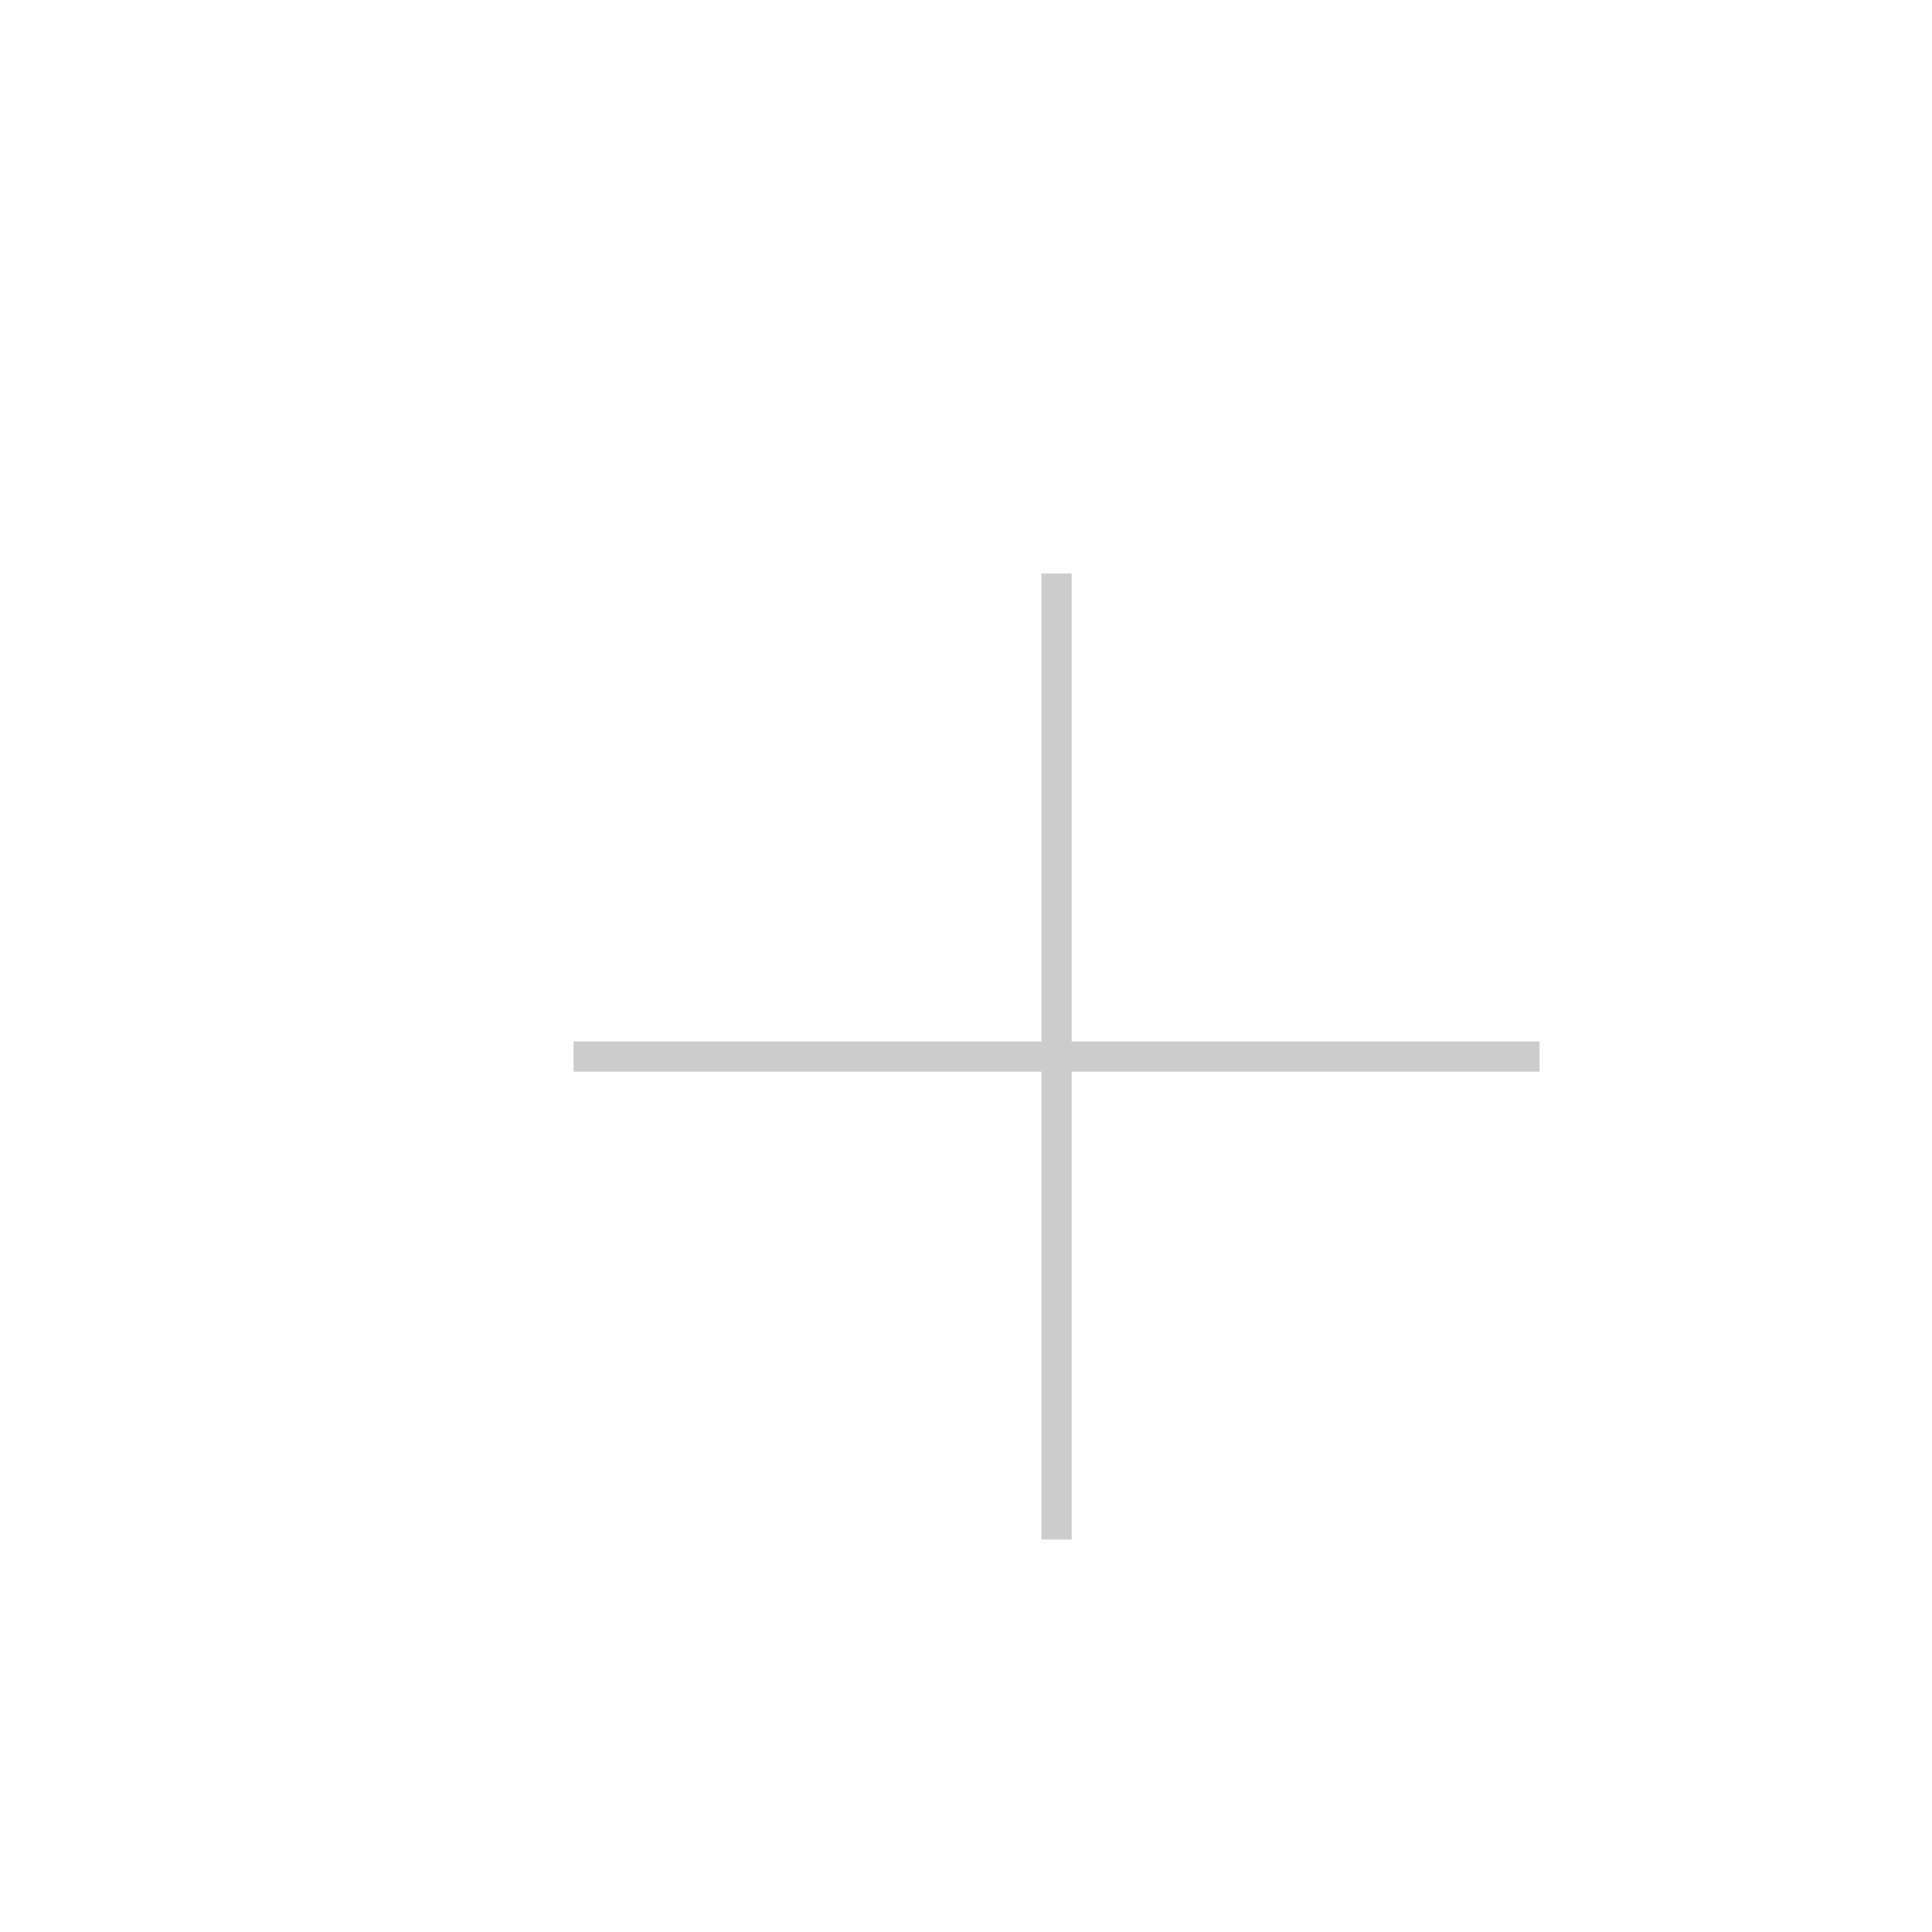
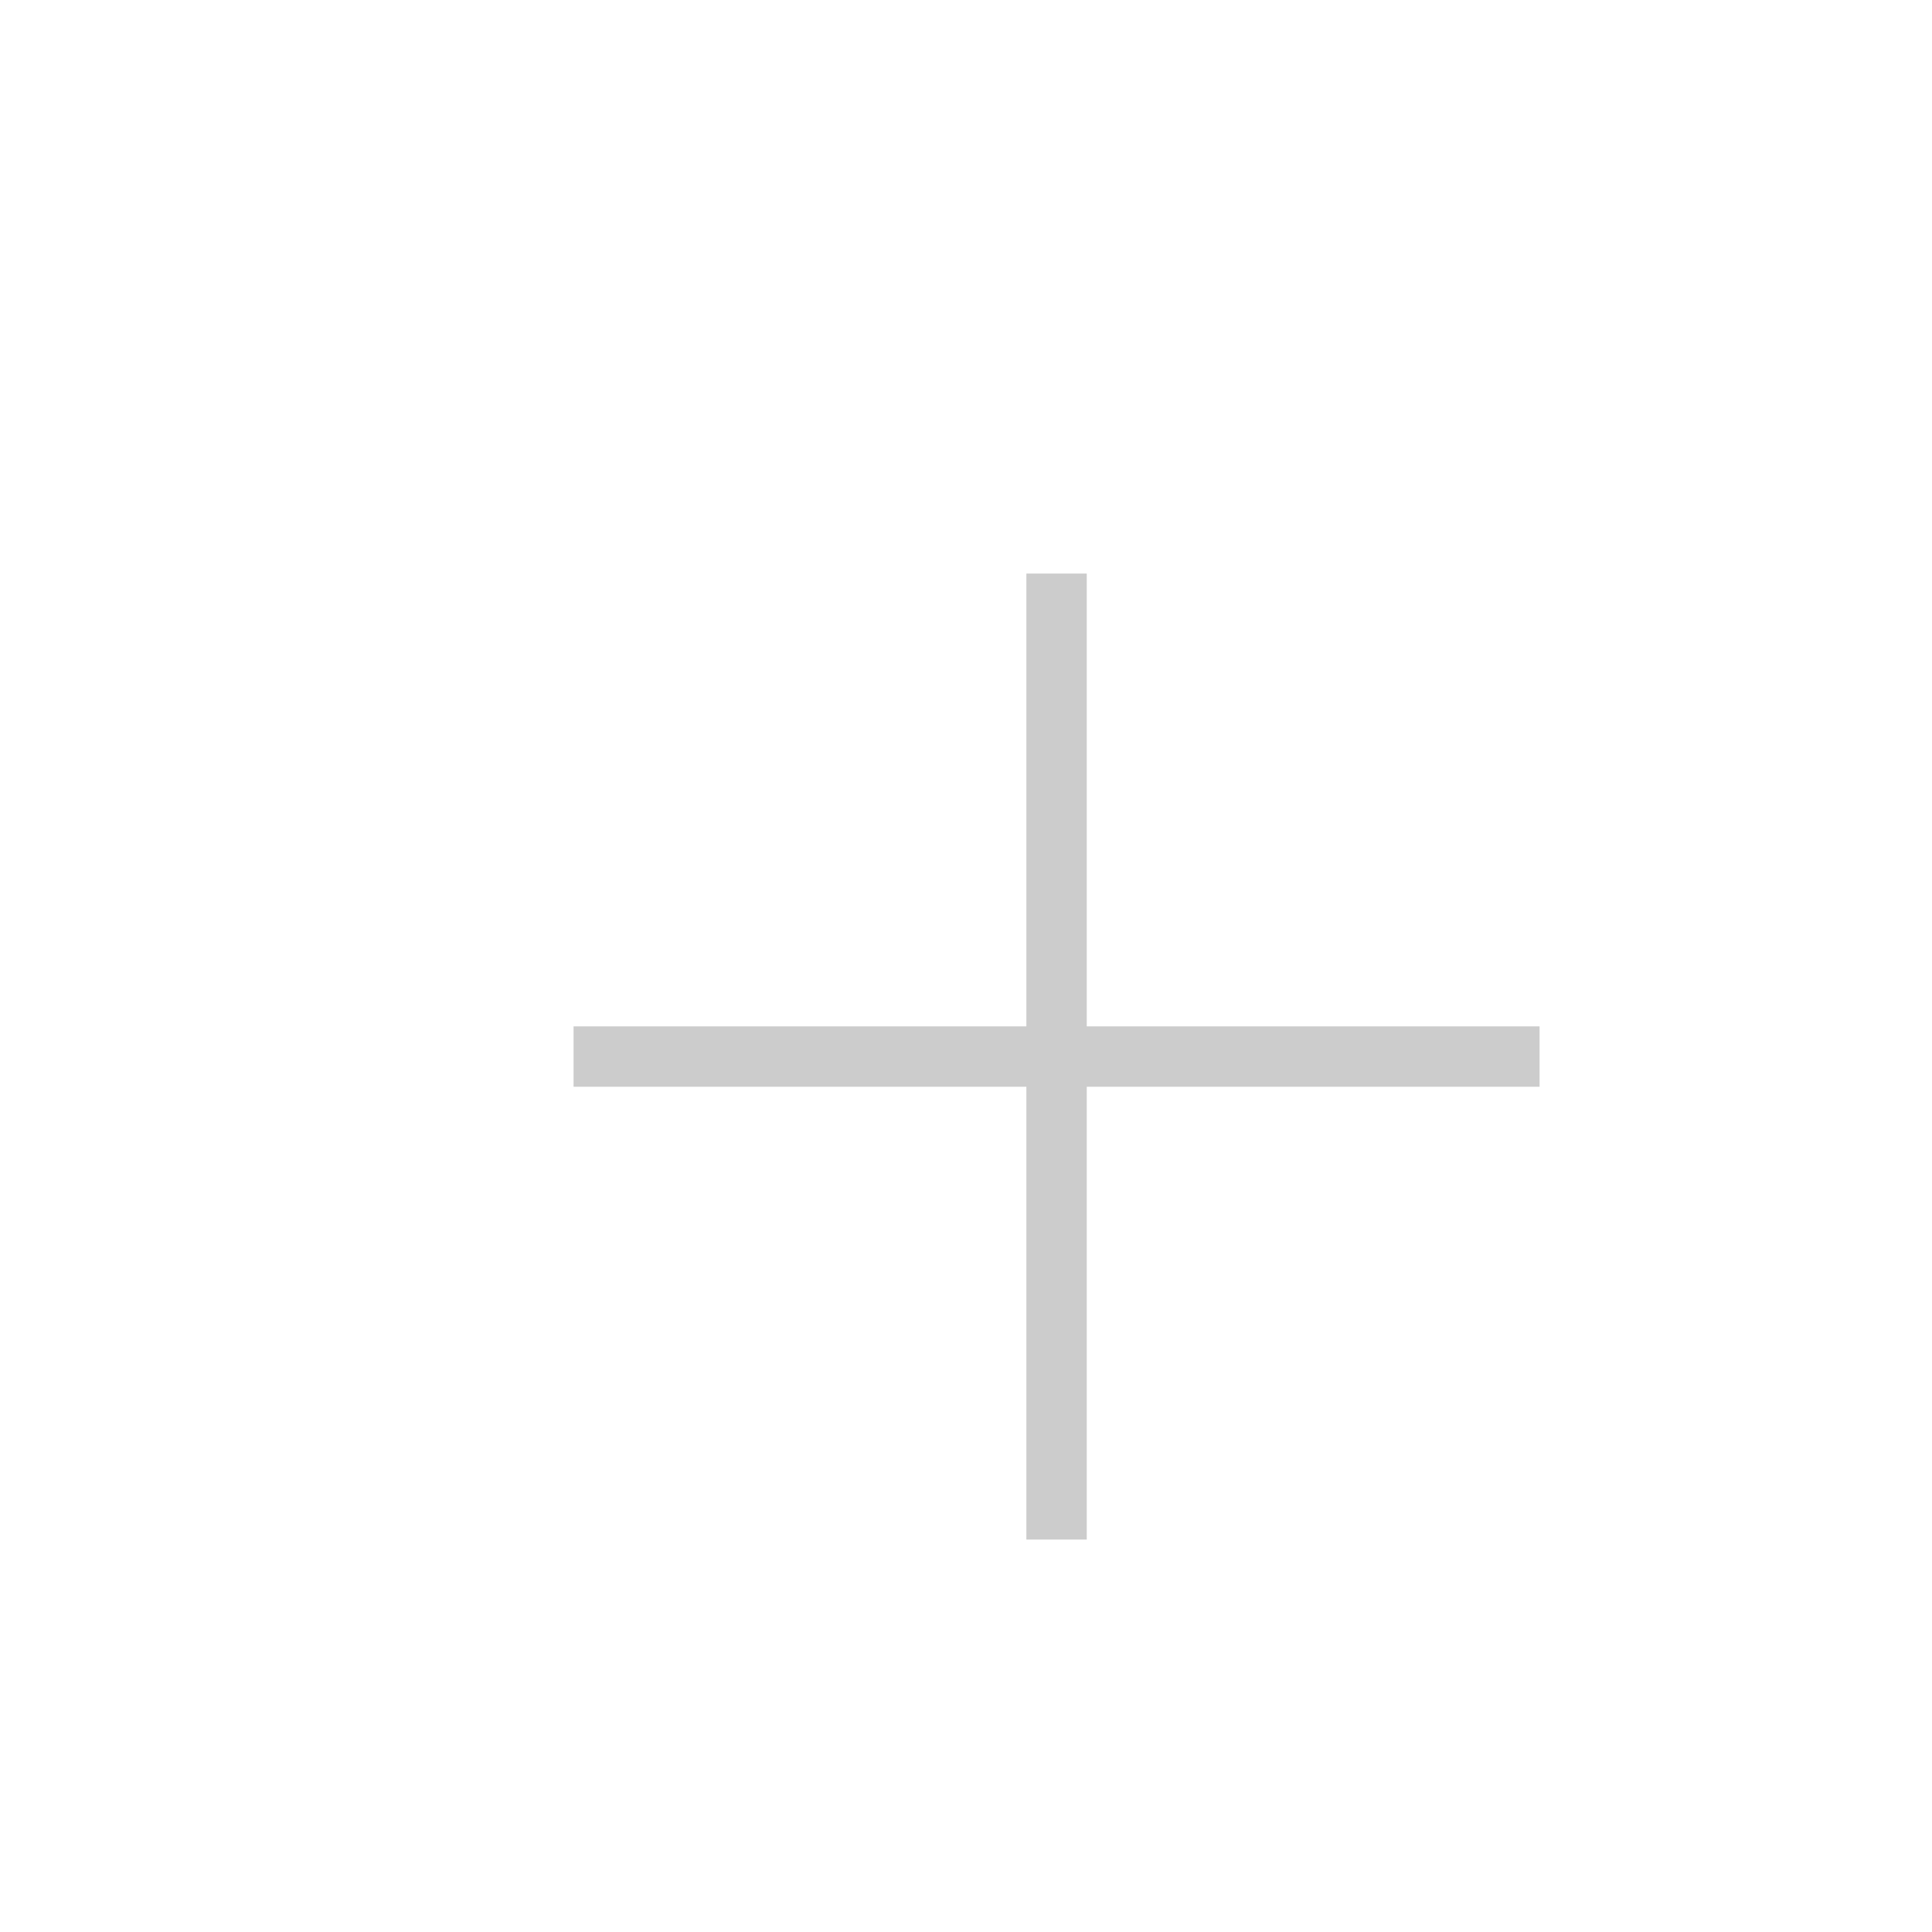
<svg xmlns="http://www.w3.org/2000/svg" width="64" height="64" viewBox="0 0 64 64">
-   <g fill="none" fill-rule="evenodd" transform="translate(3 3)">
-     <line x1="32" y1="16" x2="32" y2="48" stroke="#ccc" />
-     <line x1="16" y1="32" x2="48" y2="32" stroke="#ccc" />
+   <g fill="none" stroke="#ccc" stroke-width="2" transform="translate(3 3)">
+     <line x1="32" y1="16" x2="32" y2="48" />
+     <line x1="16" y1="32" x2="48" y2="32" />
  </g>
</svg>
